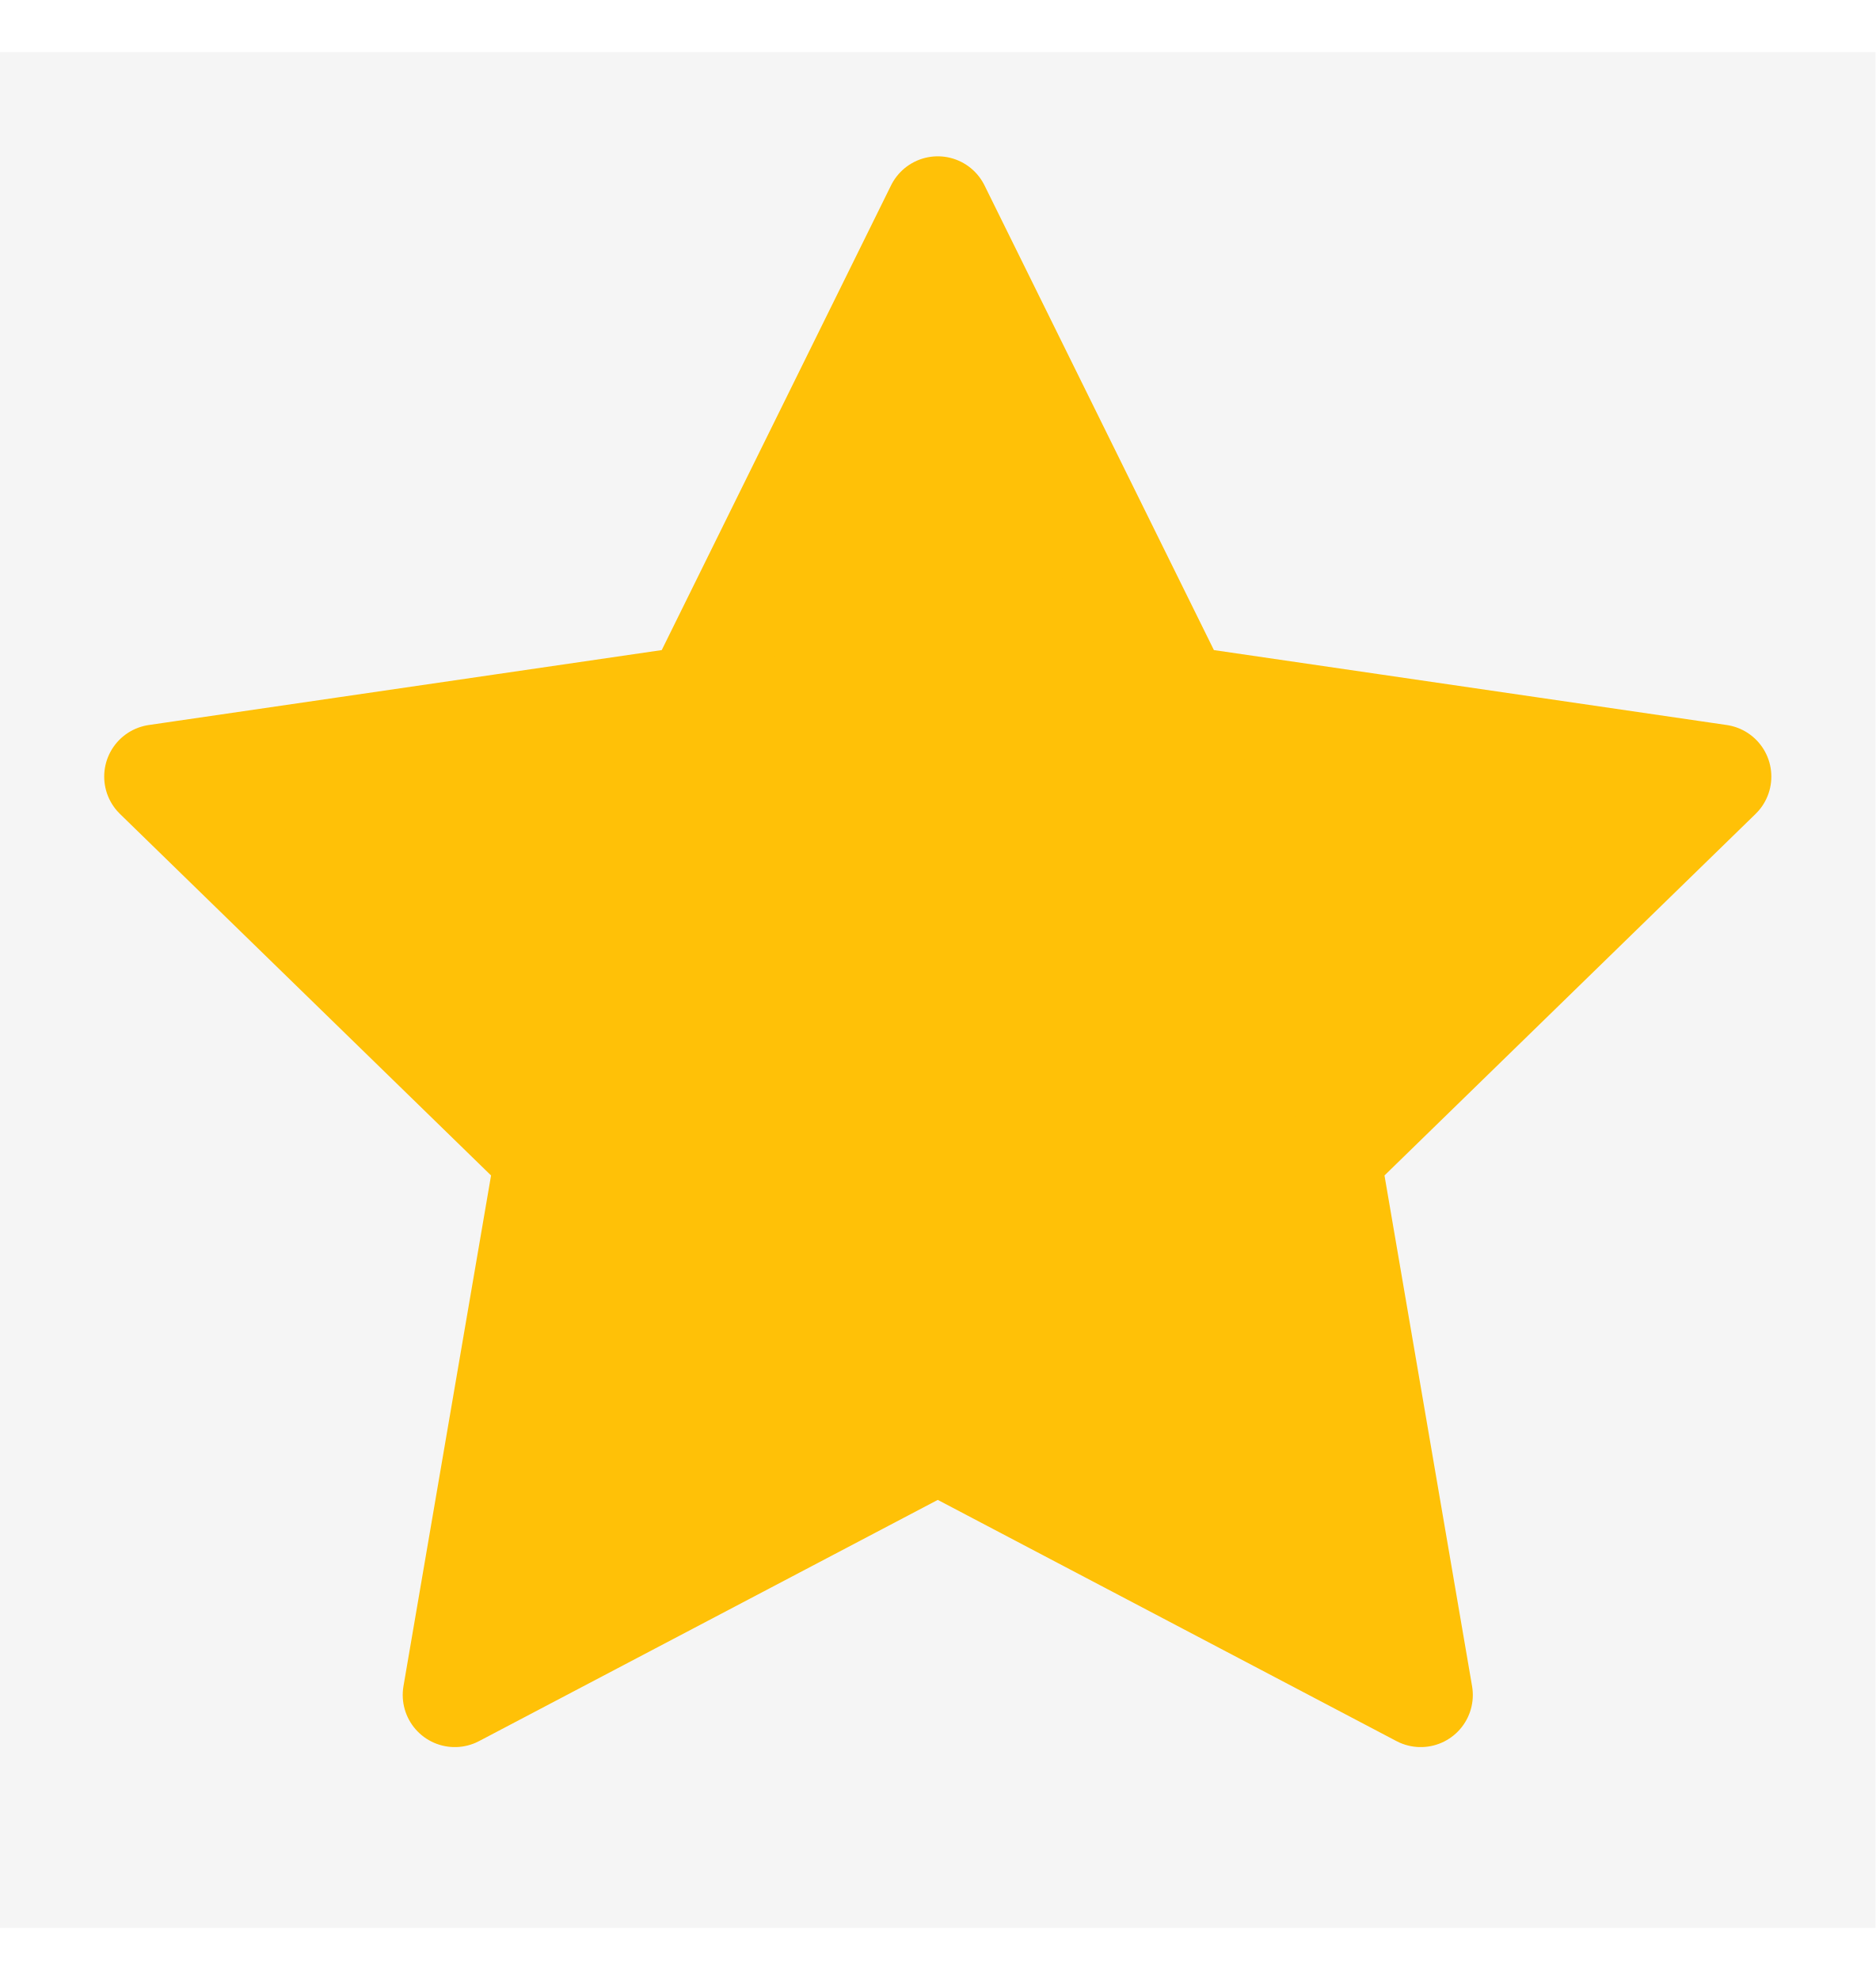
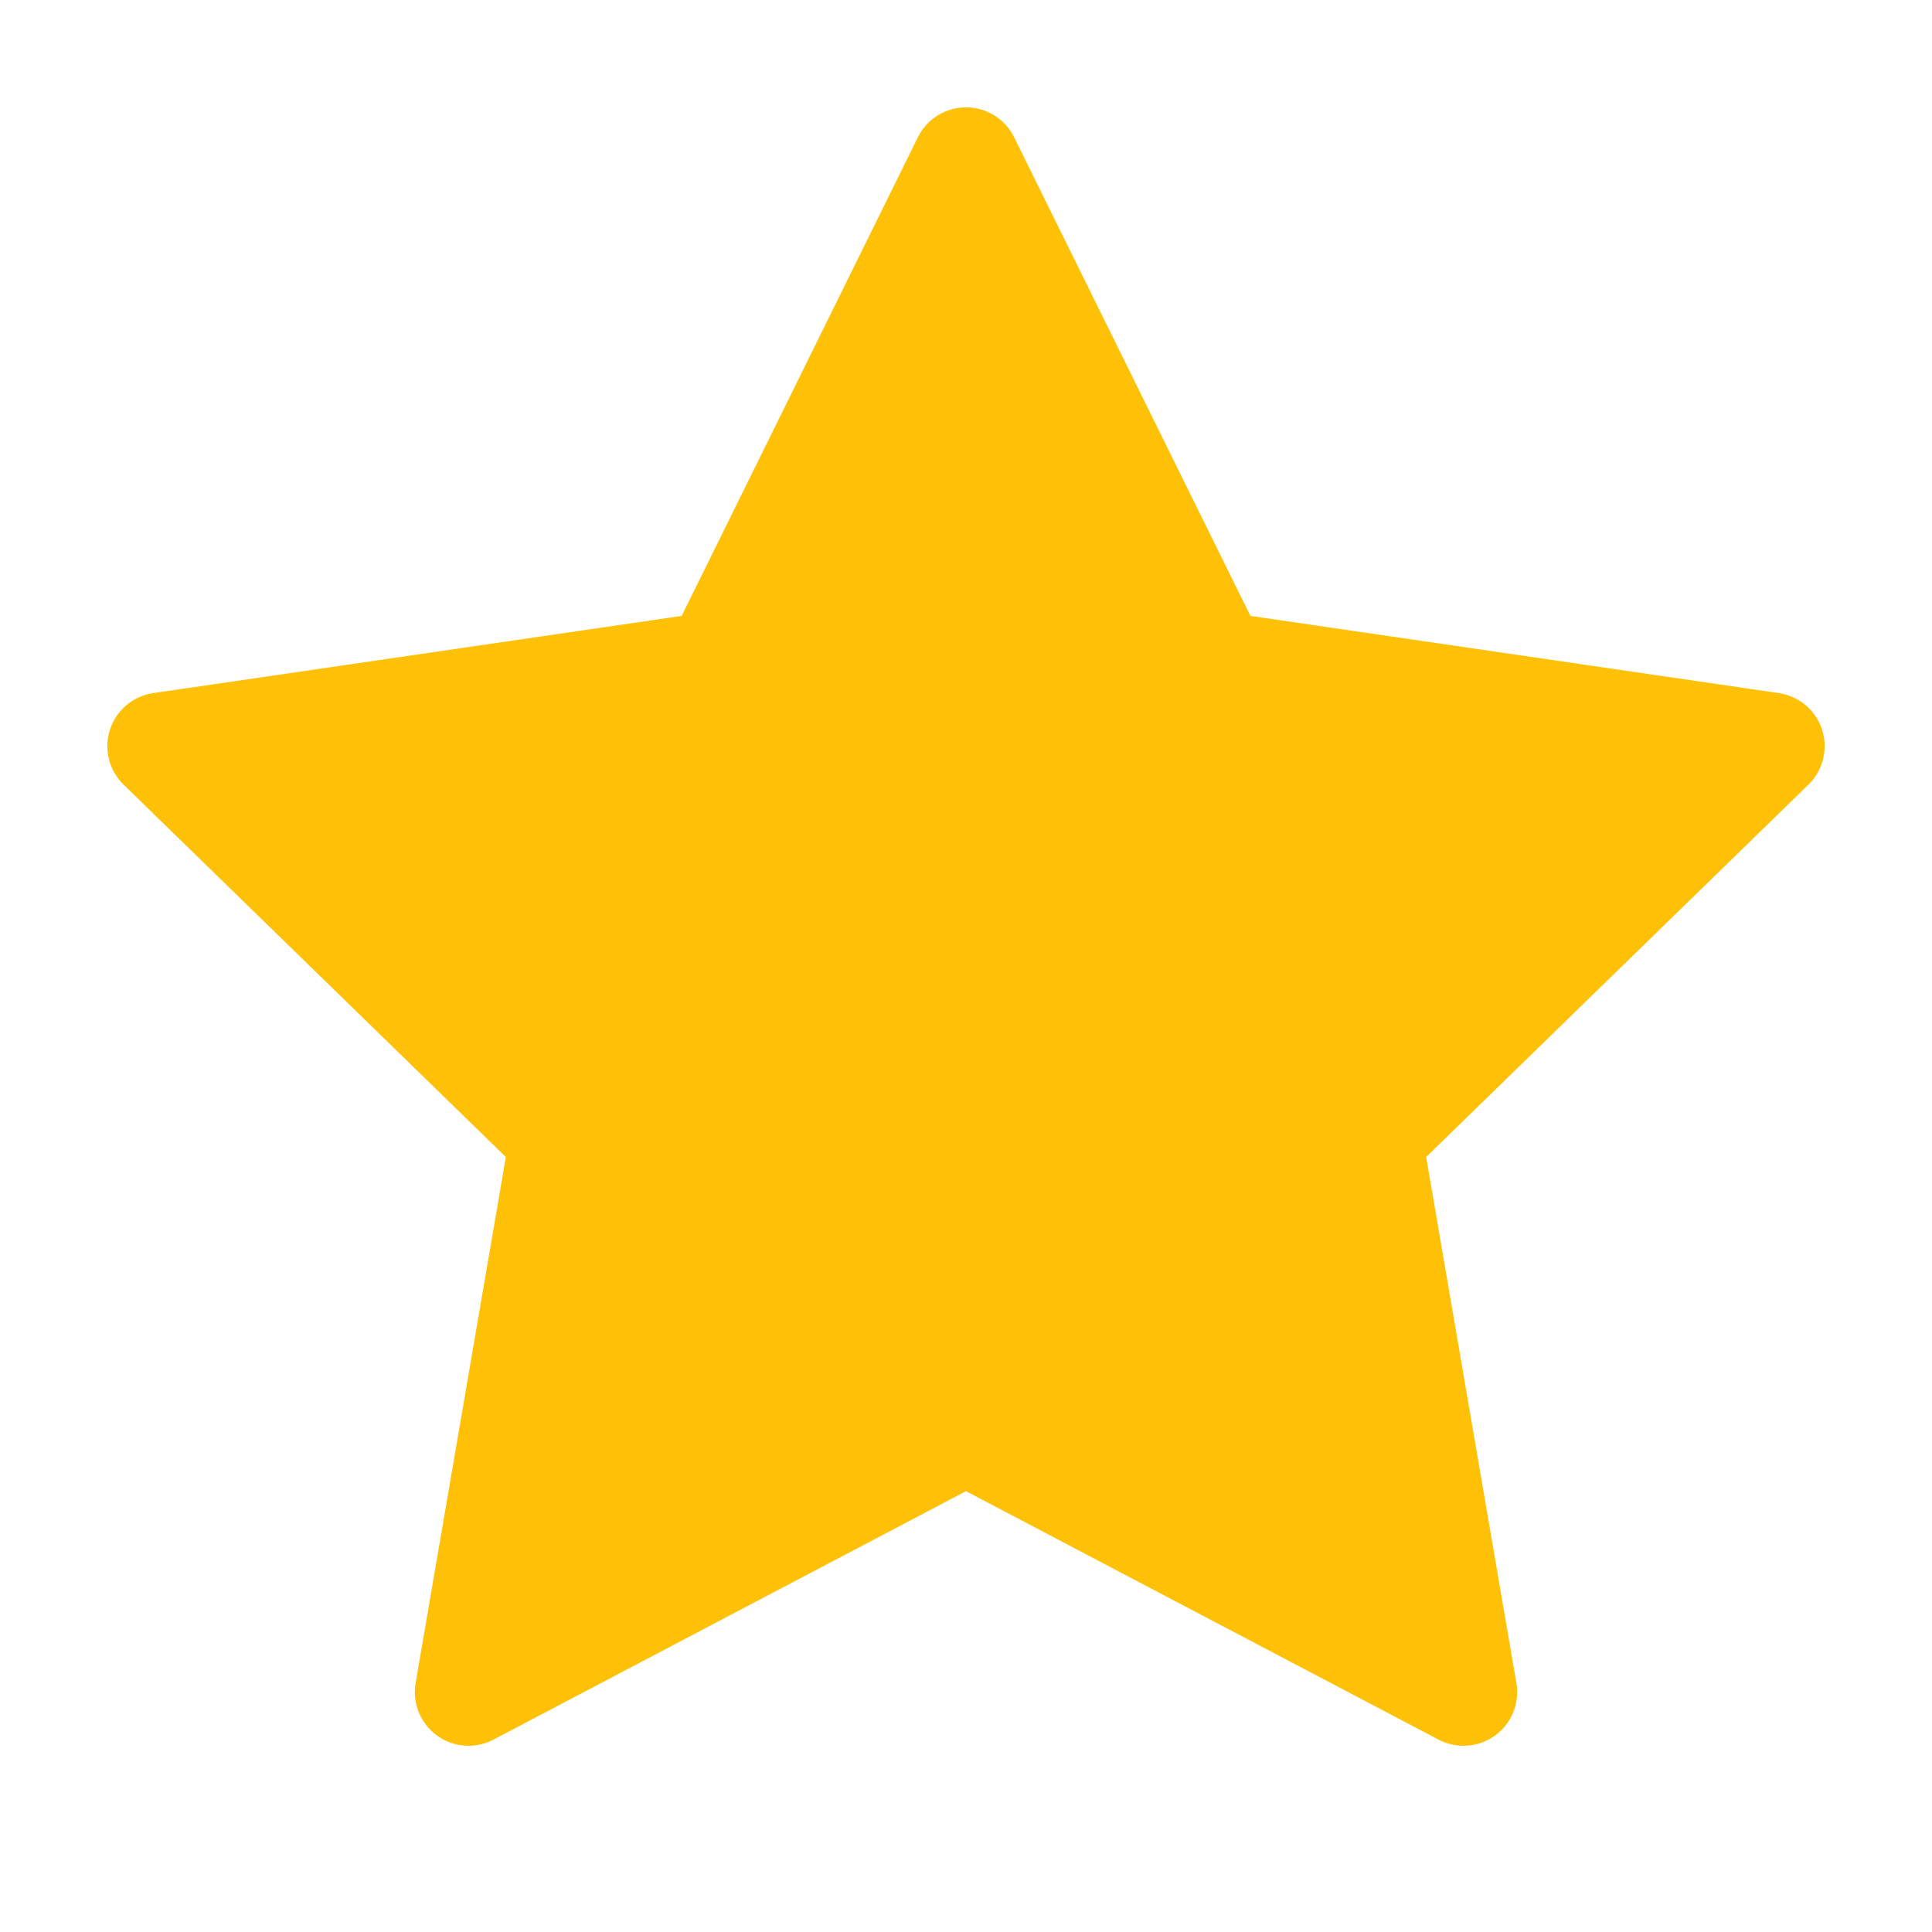
- <svg xmlns="http://www.w3.org/2000/svg" width="18" height="19" viewBox="0 0 18 19" fill="none">
-   <g id="star">
-     <rect width="18" height="18" transform="translate(0 0.5)" fill="#F5F5F5" />
-     <path id="Vector" d="M9 2L11.318 6.695L16.5 7.452L12.75 11.105L13.635 16.265L9 13.828L4.365 16.265L5.25 11.105L1.5 7.452L6.683 6.695L9 2Z" fill="#FFC107" stroke="#FFC107" stroke-linecap="round" stroke-linejoin="round" />
-   </g>
+ <svg xmlns="http://www.w3.org/2000/svg" width="18" height="18" viewBox="0 0 18 18" fill="none">
+   <path d="M9 1.5L11.318 6.195L16.5 6.952L12.75 10.605L13.635 15.765L9 13.328L4.365 15.765L5.25 10.605L1.5 6.952L6.683 6.195L9 1.5Z" fill="#FFC107" stroke="#FFC107" stroke-linecap="round" stroke-linejoin="round" />
</svg>
